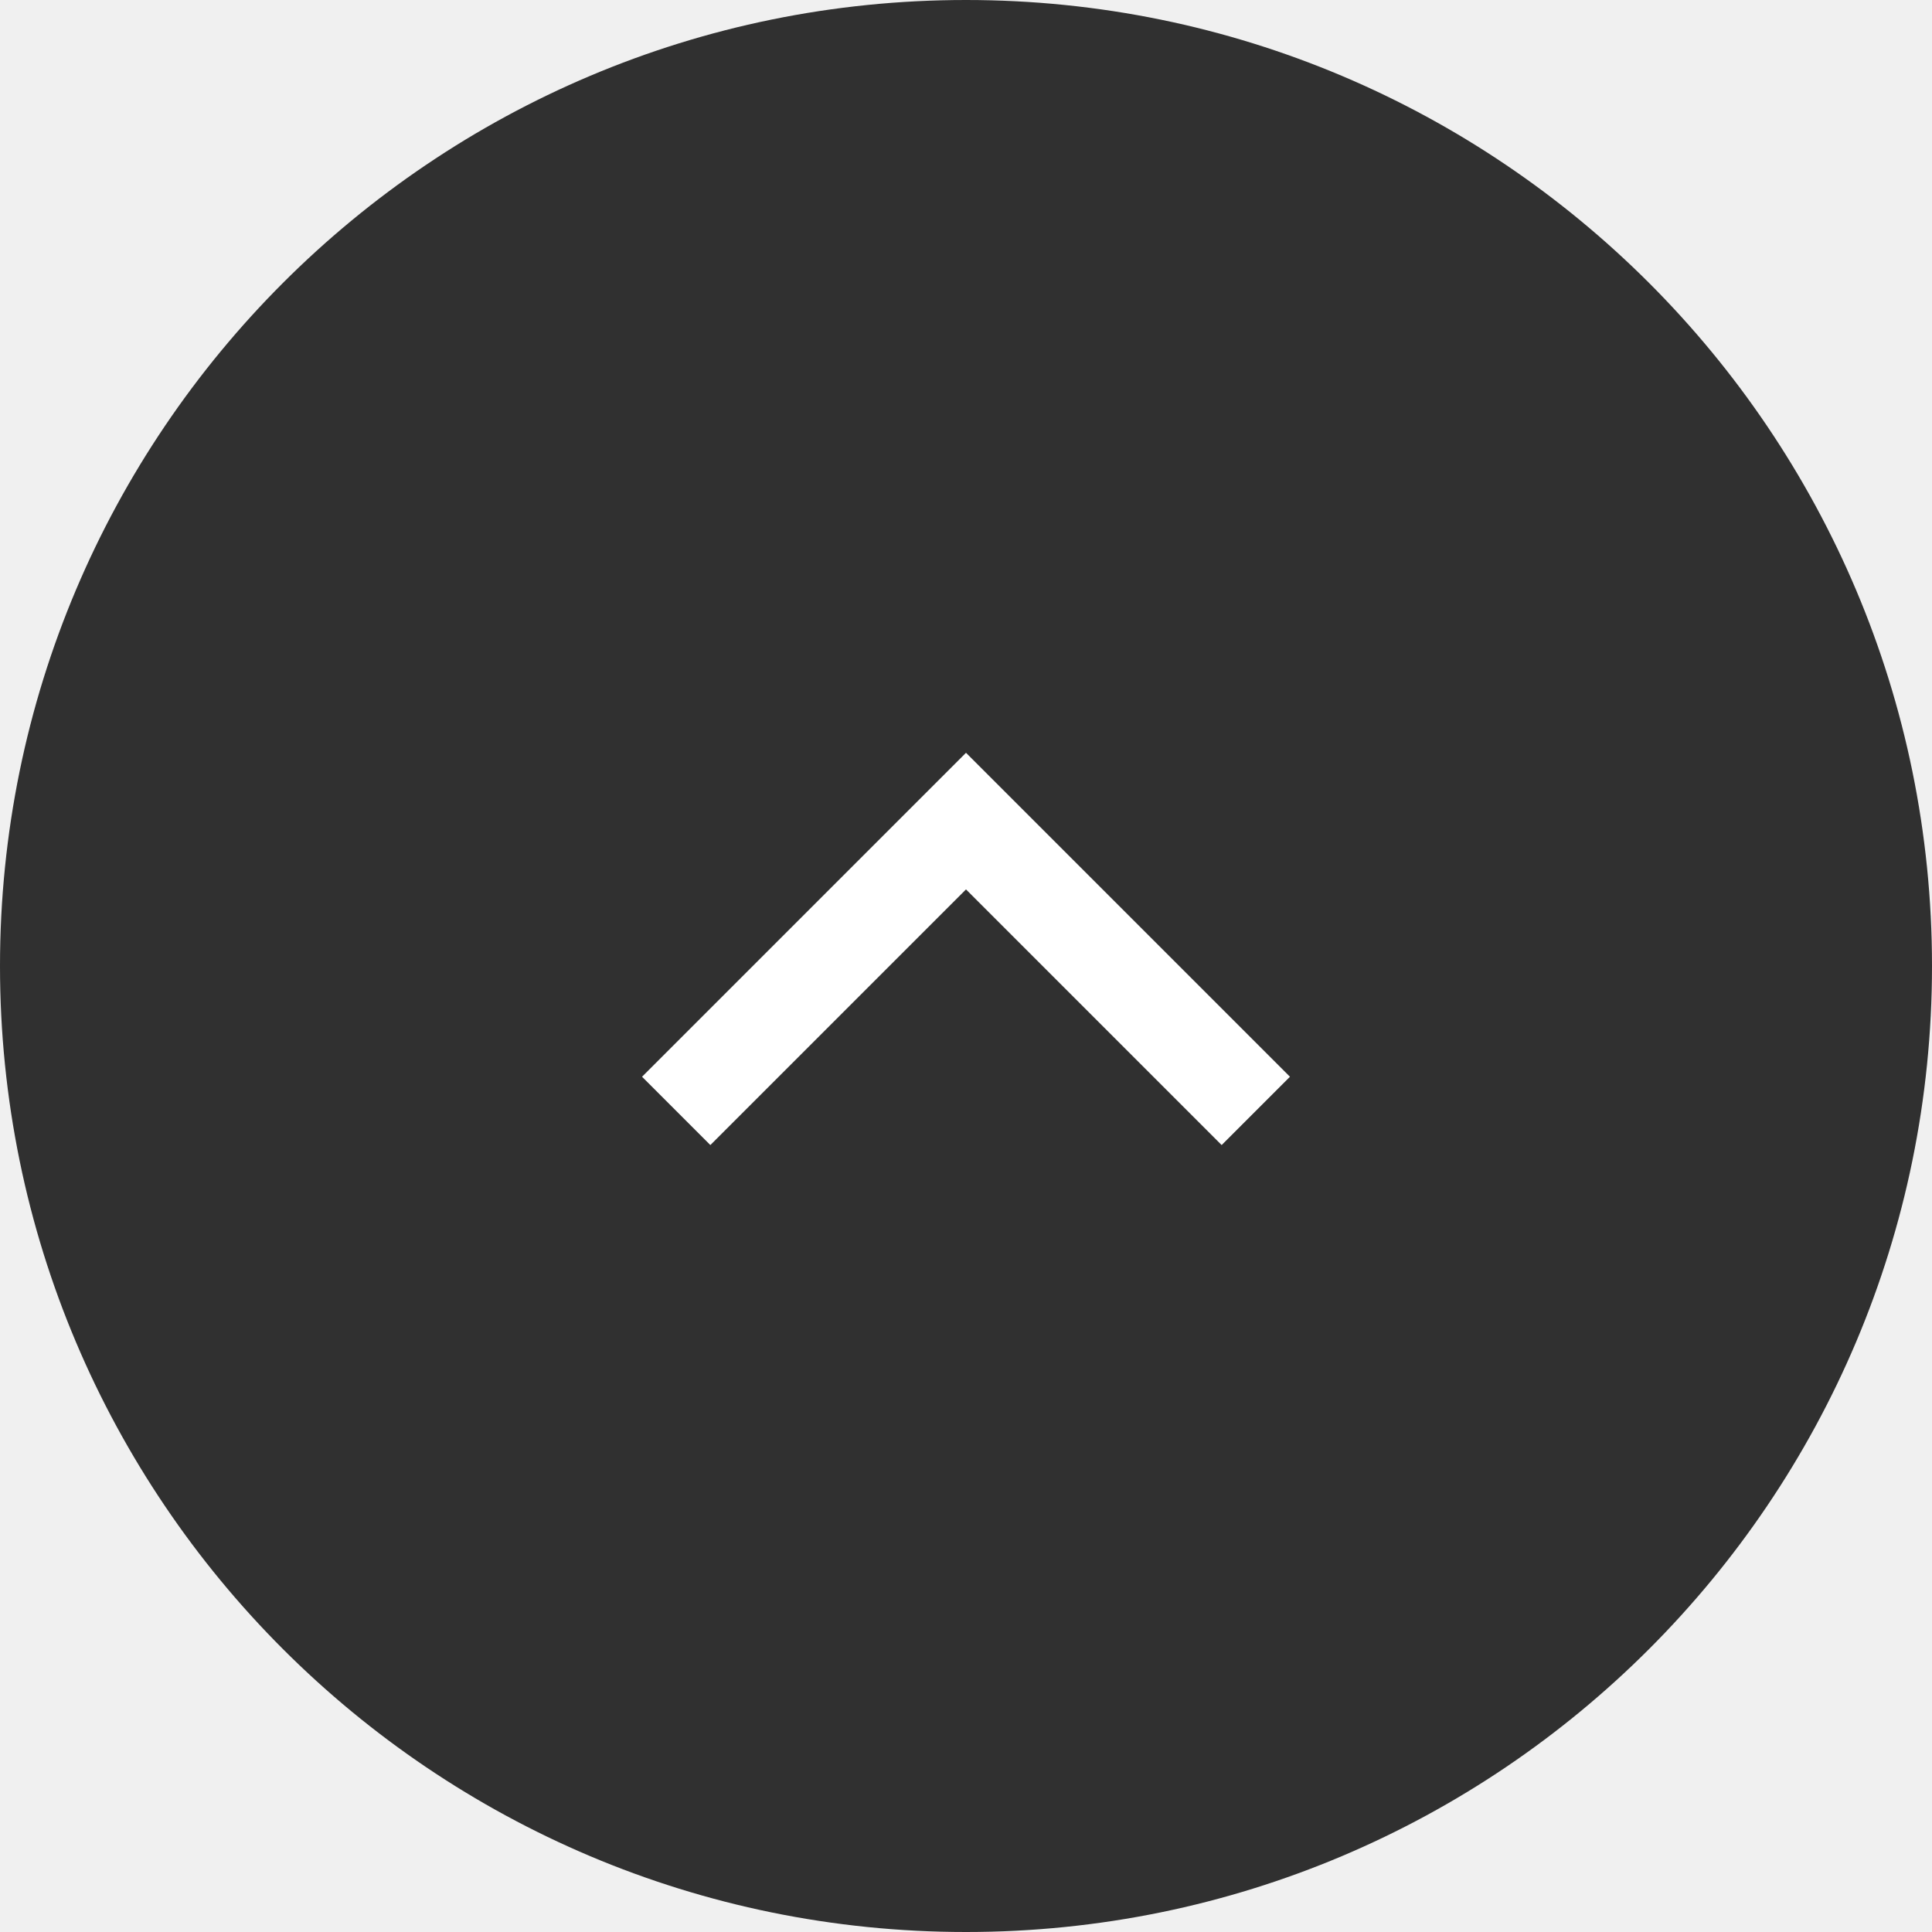
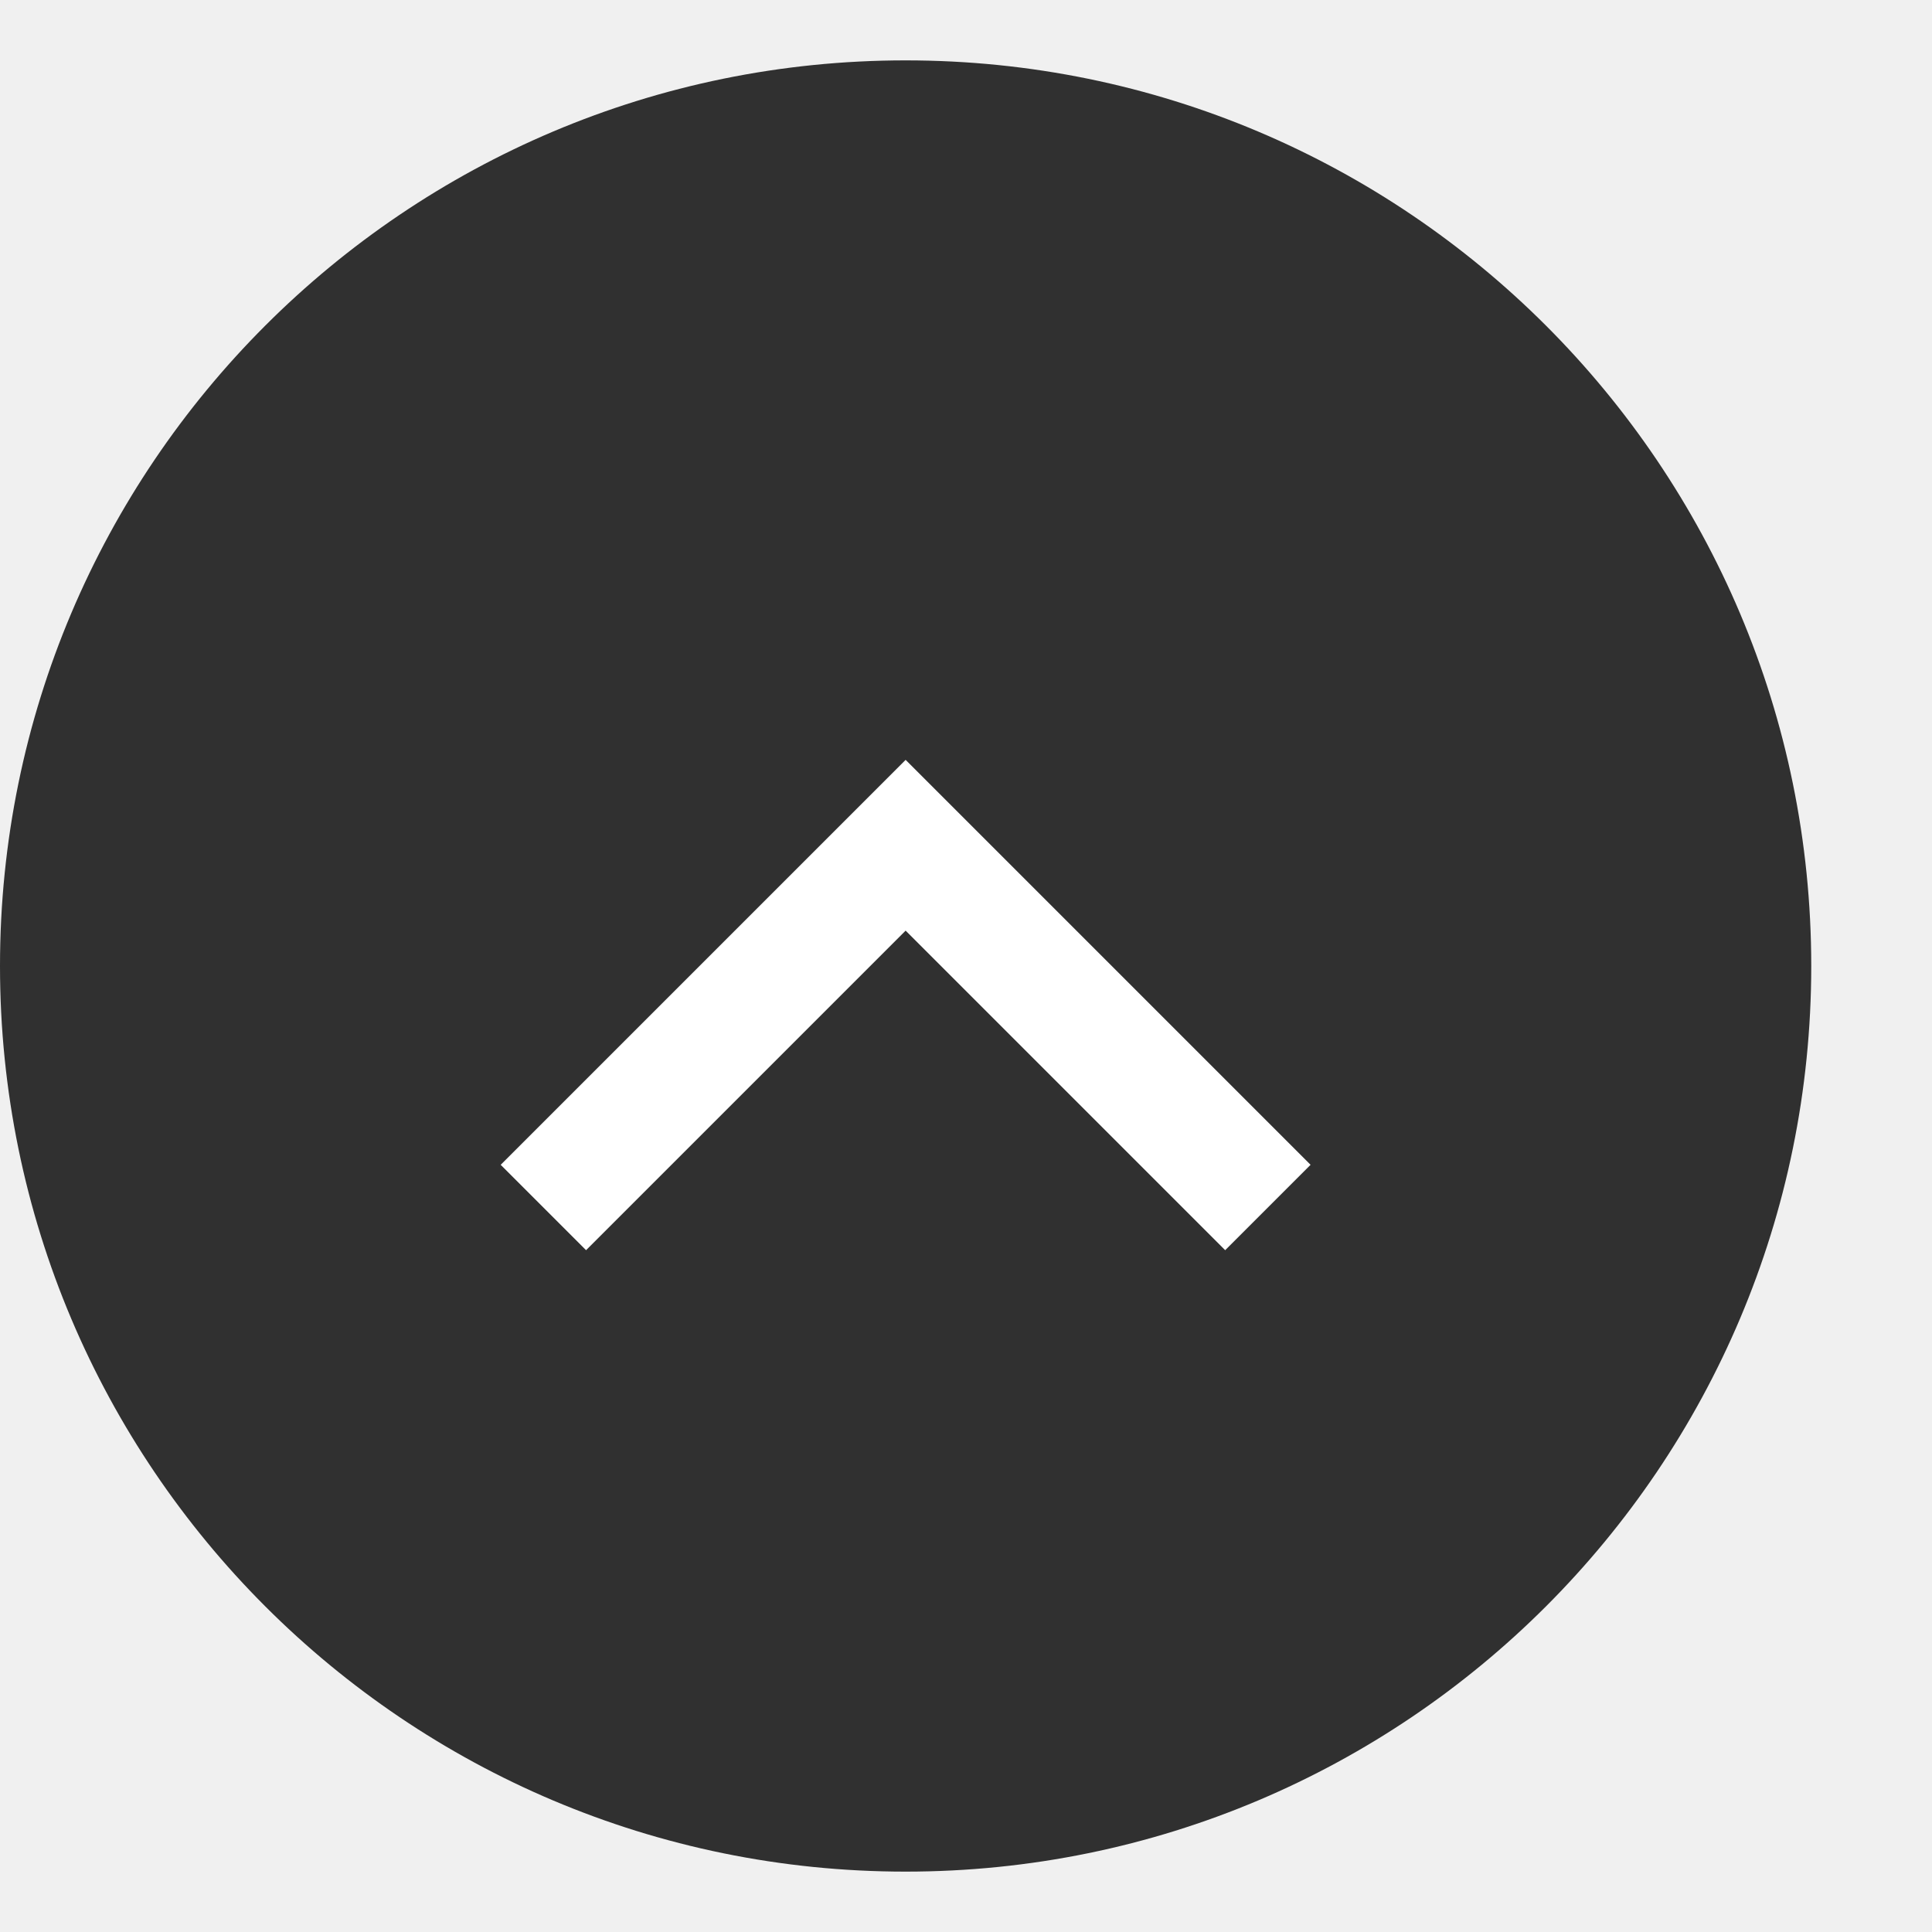
- <svg xmlns="http://www.w3.org/2000/svg" width="40" height="40">
+ <svg xmlns="http://www.w3.org/2000/svg" width="32" height="32">
  <g fill="none" fill-rule="evenodd">
-     <circle fill="#303030" cx="20" cy="20" r="20" />
-     <path stroke="#FFF" stroke-width="2" d="M14 23l6-6 6 6" />
+     <circle fill="#303030" cx="15" cy="16" r="15" />
+     <path stroke="#FFF" stroke-width="2" d="M9 20l6-6 6 6" />
  </g>
</svg>
